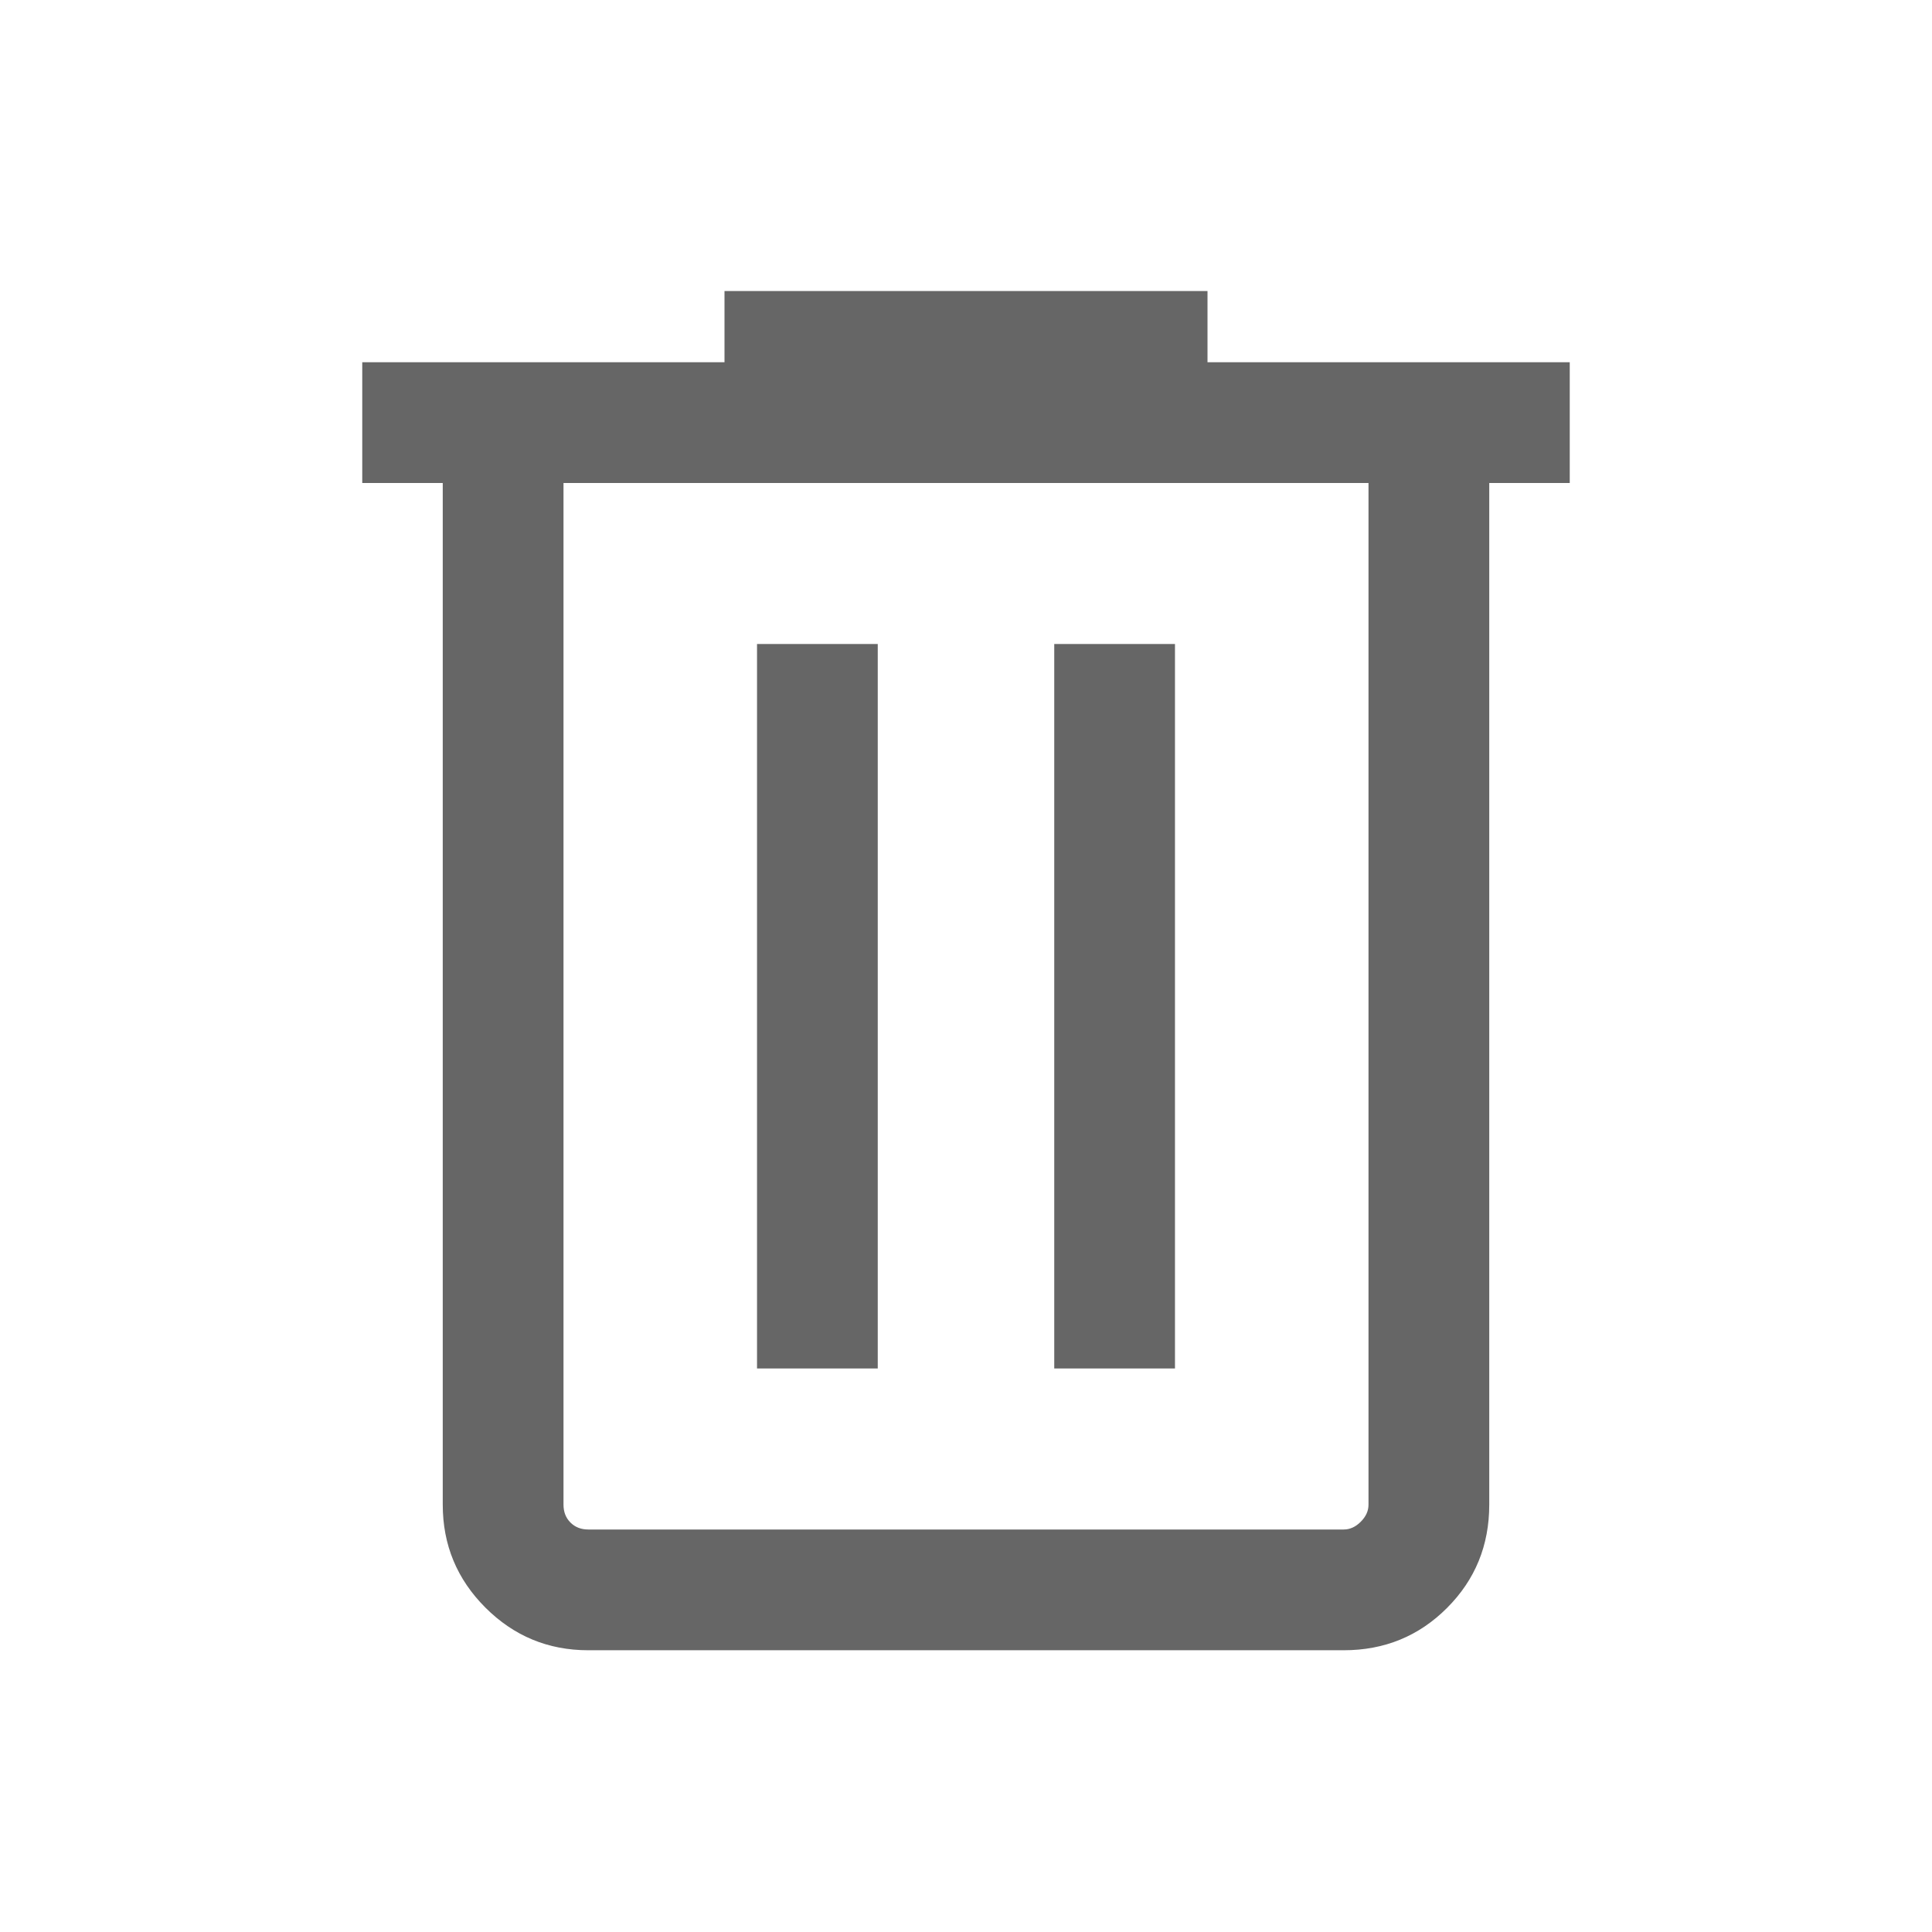
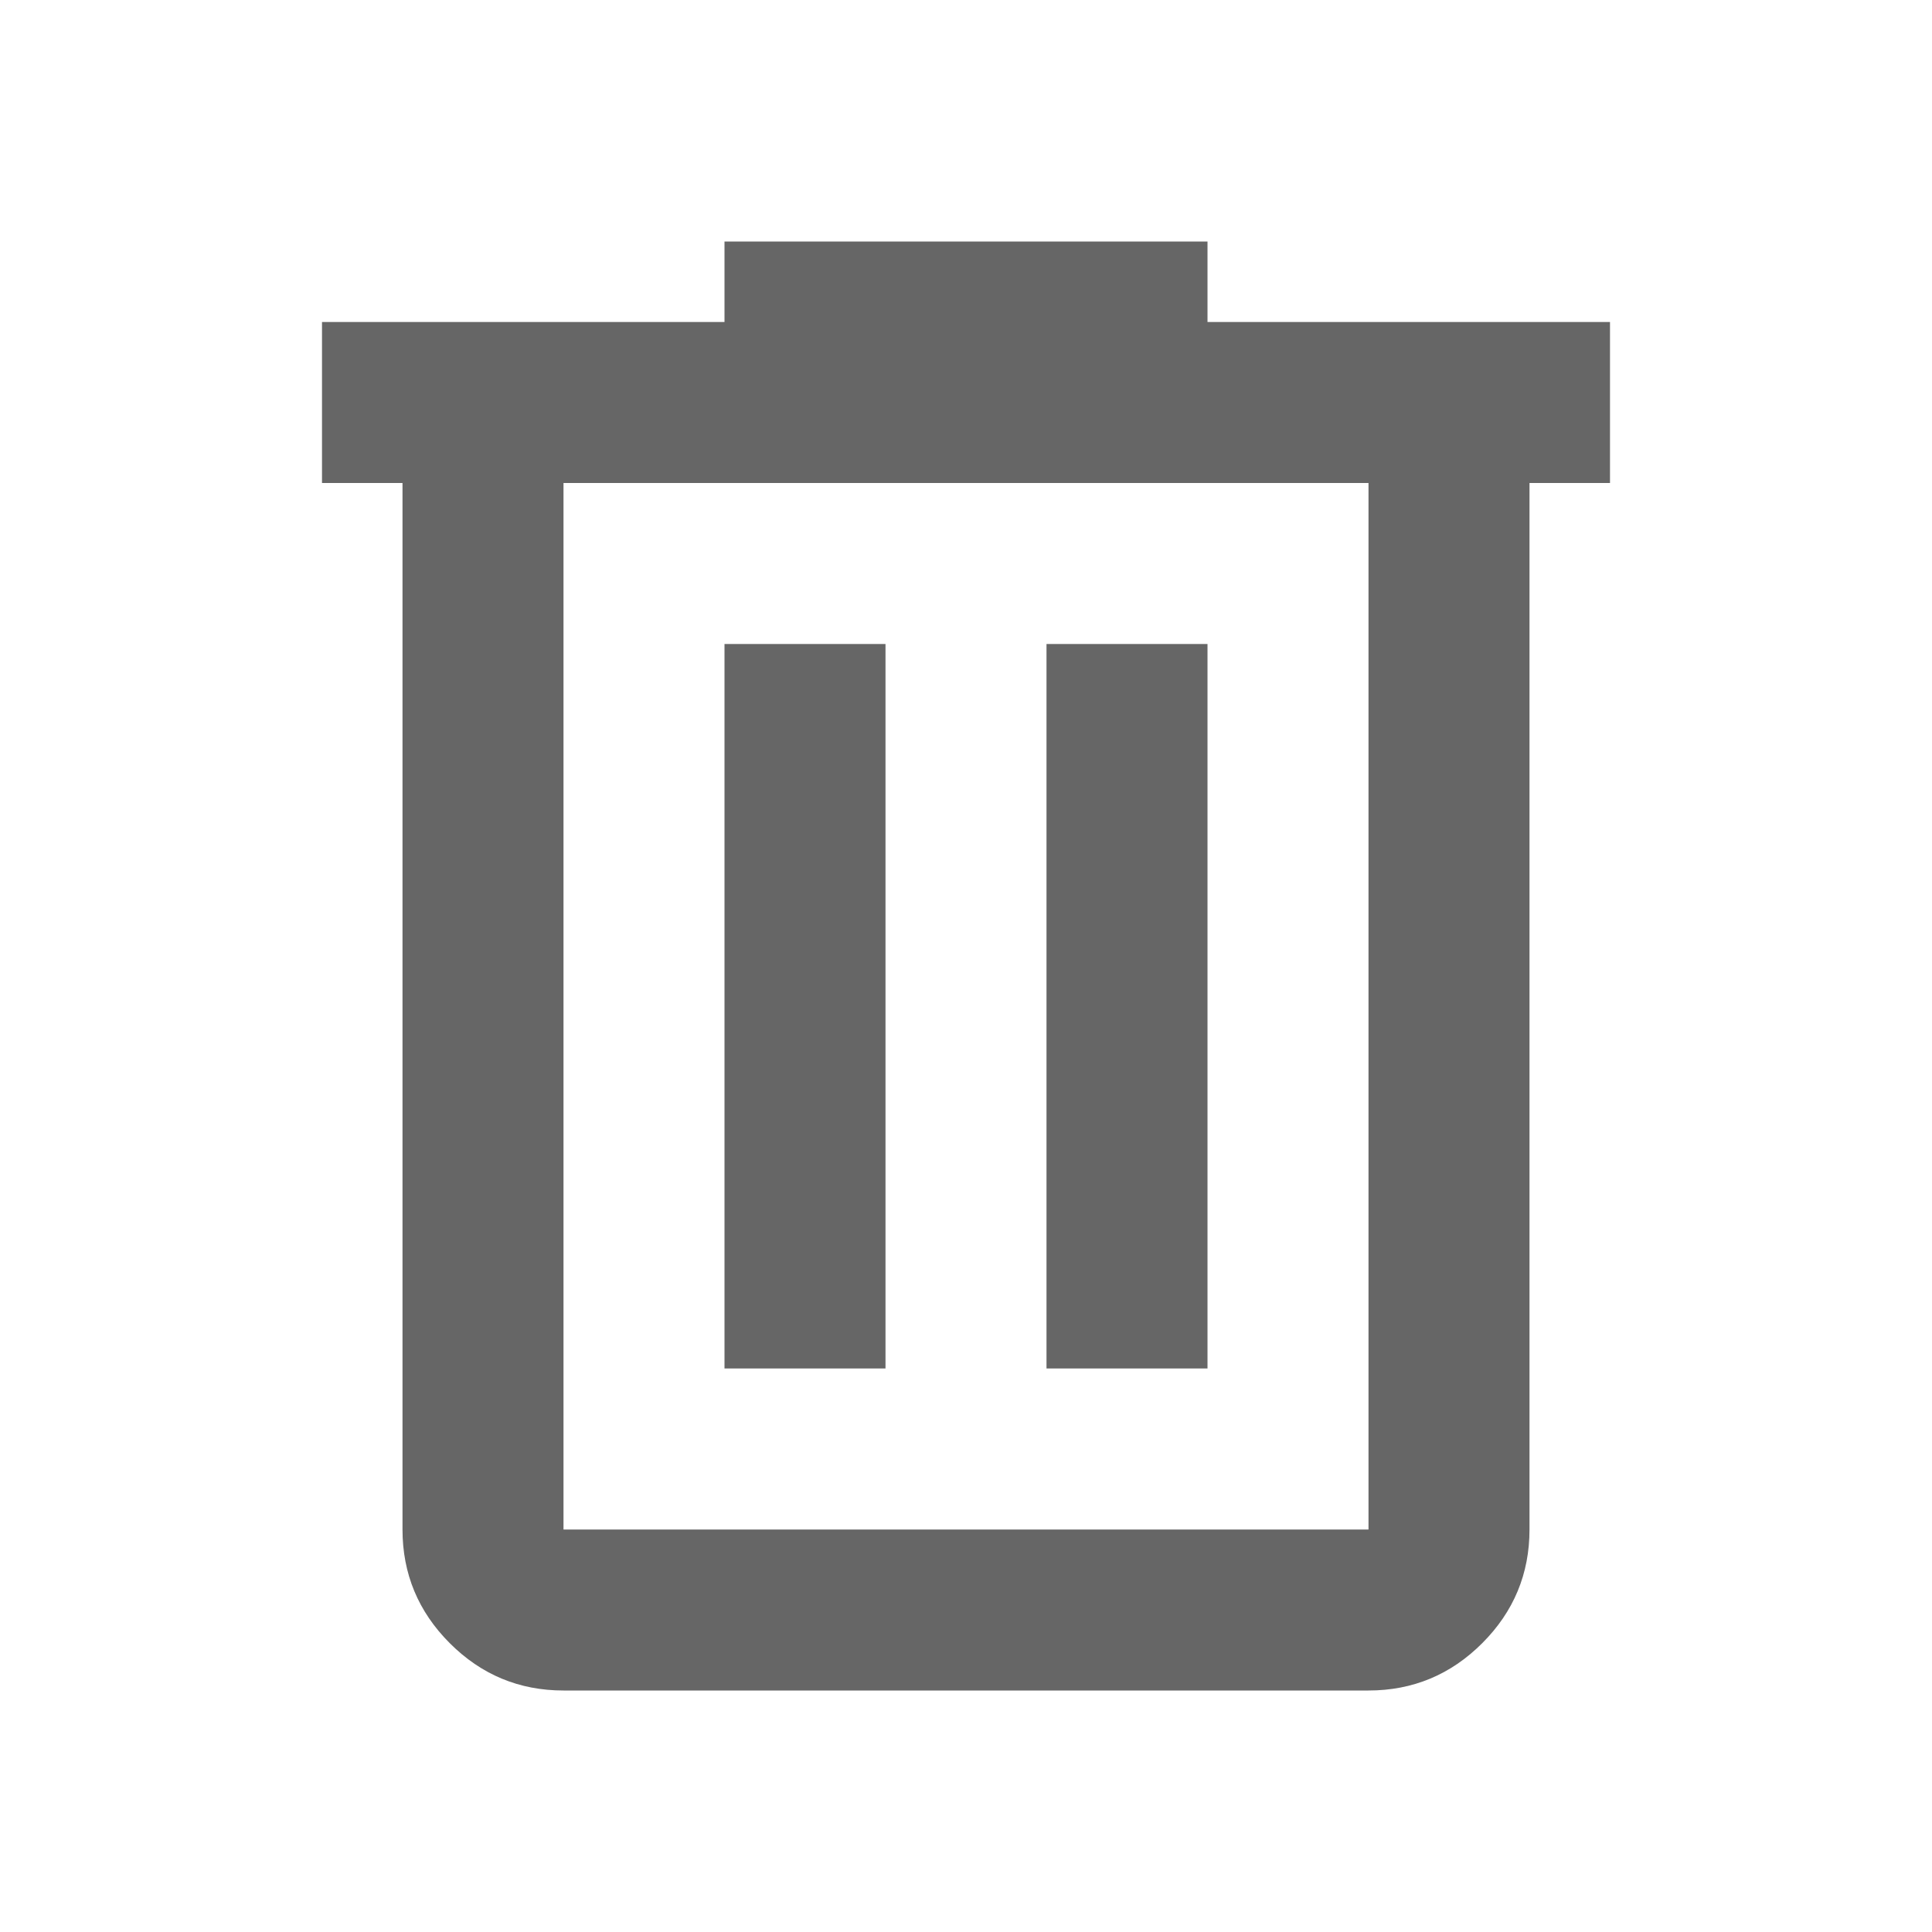
<svg xmlns="http://www.w3.org/2000/svg" height="24px" viewBox="0 -960 960 960" width="24px" fill="#666">
-   <path d="M292.31-140q-29.92 0-51.12-21.19Q220-182.39 220-212.31V-720h-40v-60h180v-35.38h240V-780h180v60h-40v507.69Q740-182 719-161q-21 21-51.31 21H292.31ZM680-720H280v507.69q0 5.39 3.46 8.85t8.85 3.46h375.38q4.62 0 8.46-3.85 3.85-3.84 3.85-8.46V-720ZM376.16-280h59.99v-360h-59.99v360Zm147.69 0h59.99v-360h-59.99v360ZM280-720v520-520Z" />
+   <path d="M280-120q-33 0-56.5-23.5T200-200v-520h-40v-80h200v-40h240v40h200v80h-40v520q0 33-23.5 56.5T680-120H280Zm400-600H280v520h400v-520ZM360-280h80v-360h-80v360Zm160 0h80v-360h-80v360ZM280-720v520-520Z" />
</svg>
